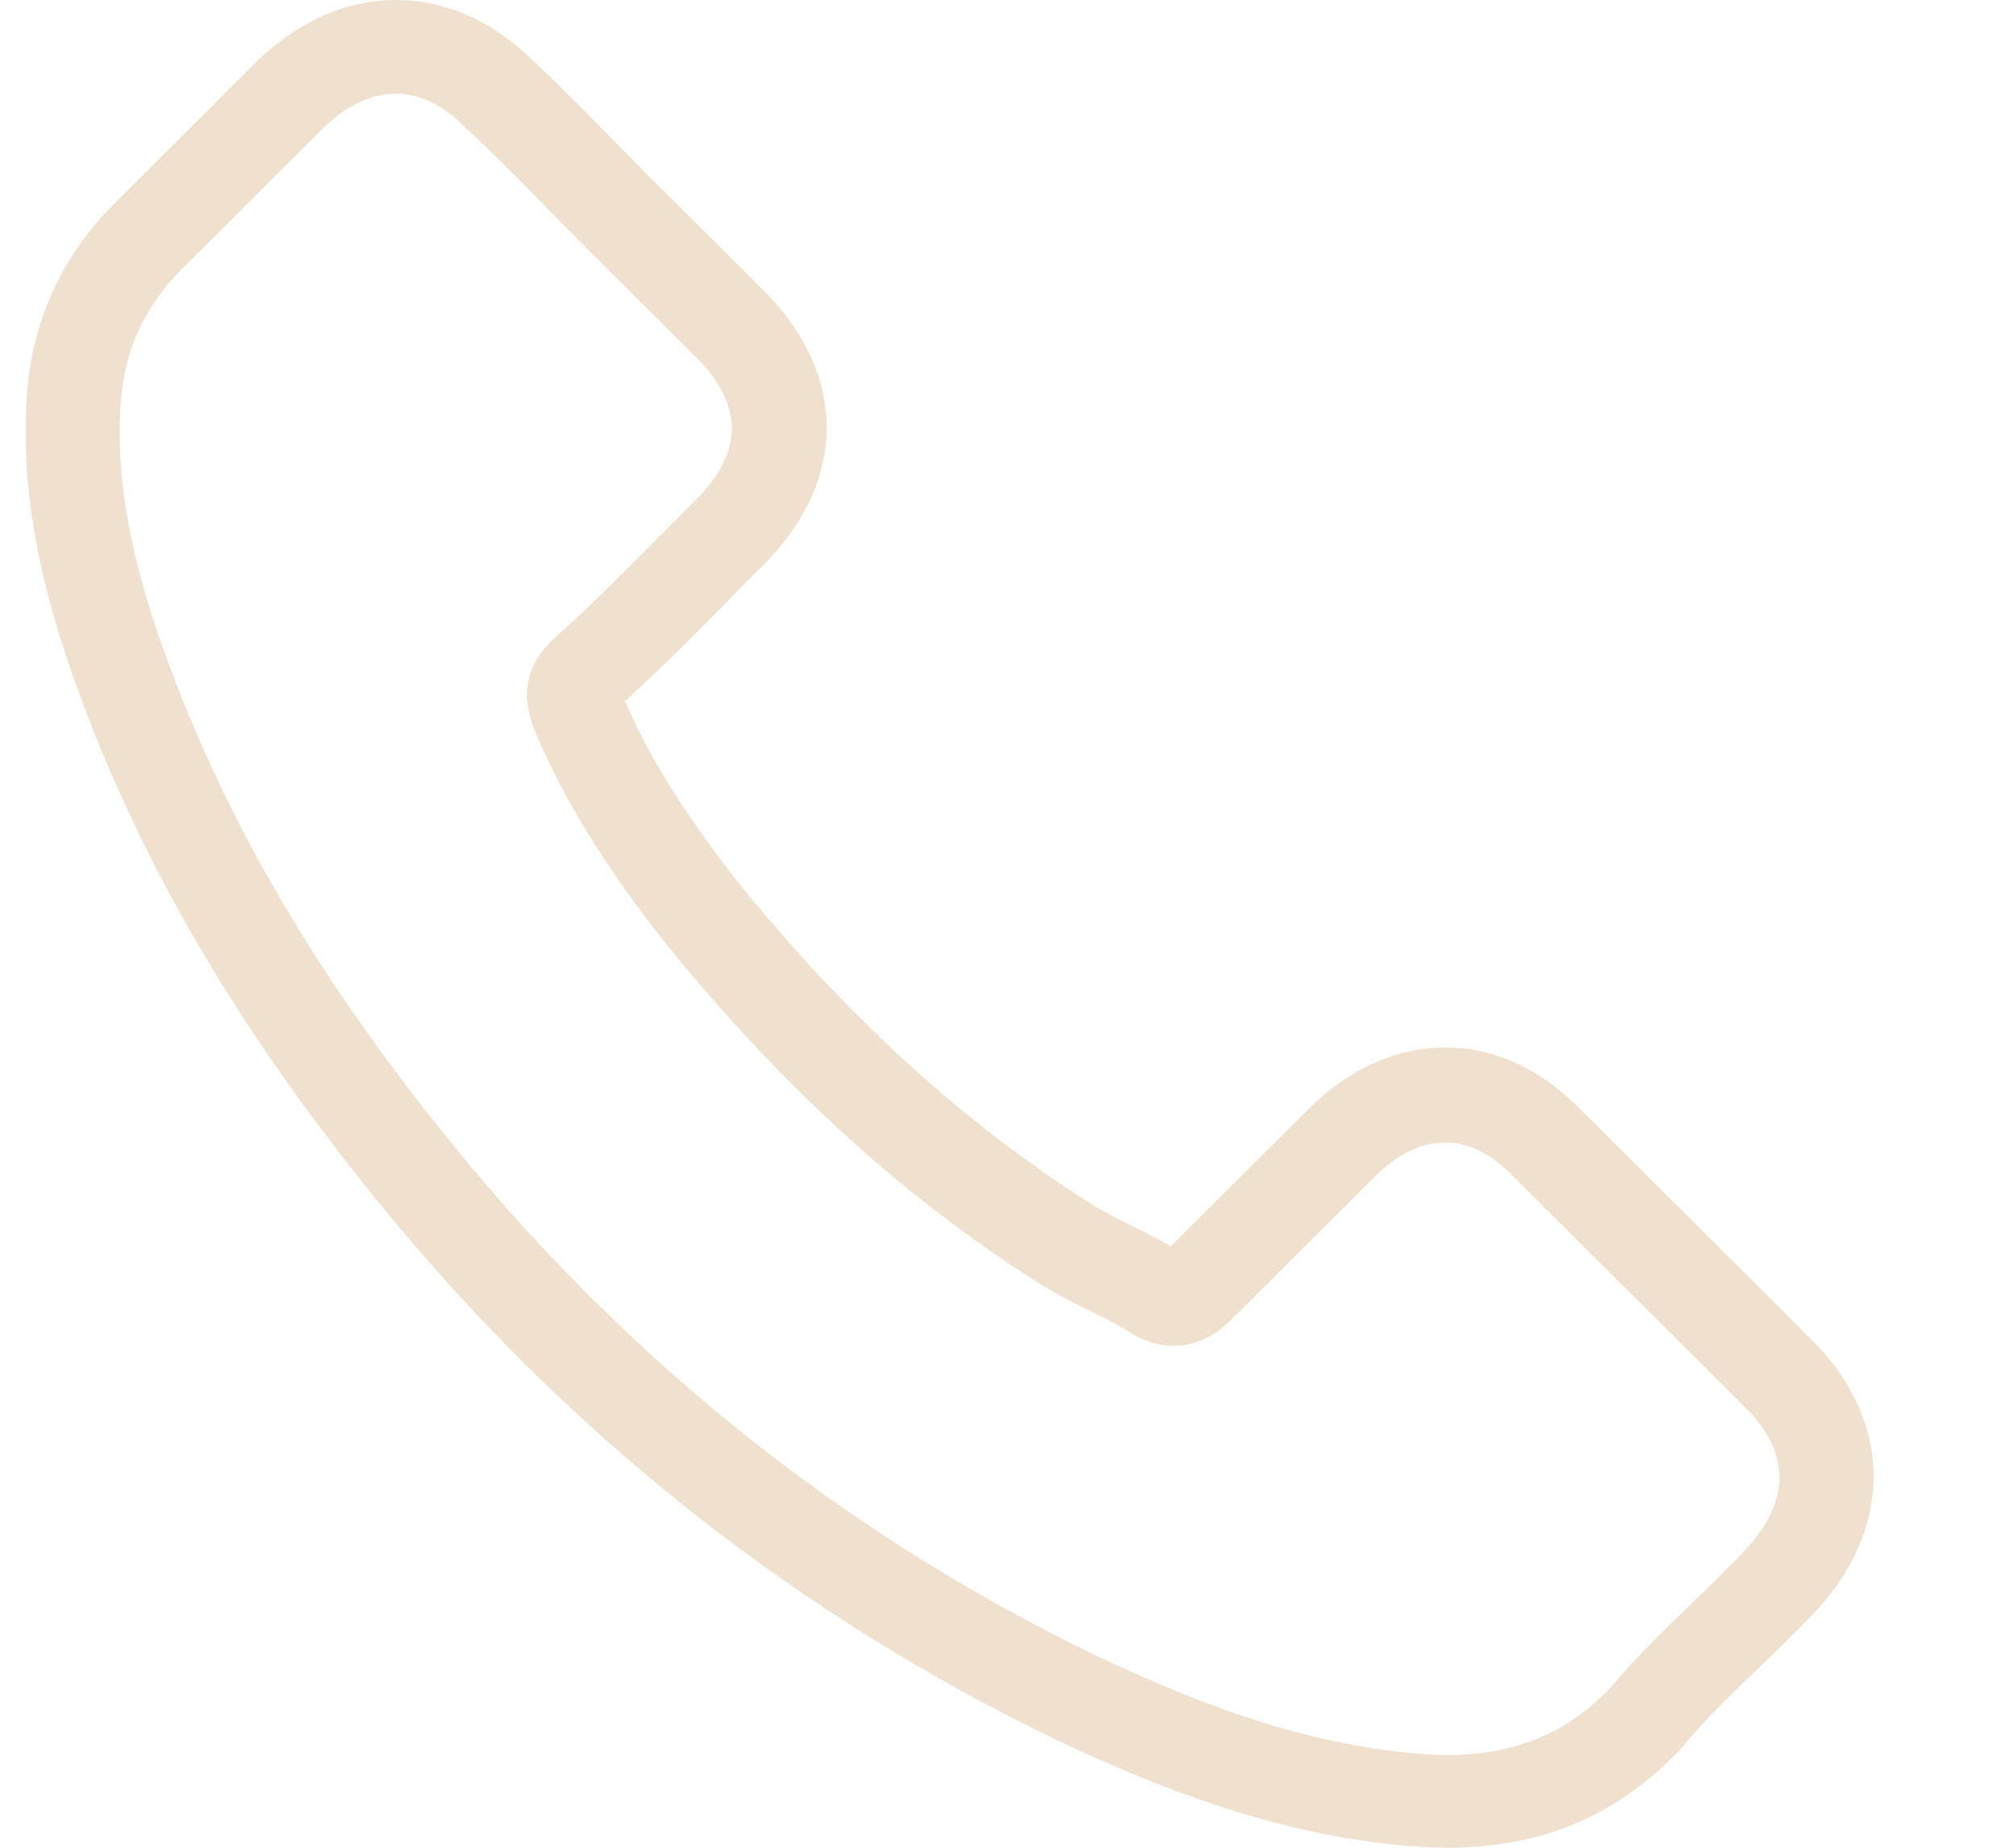
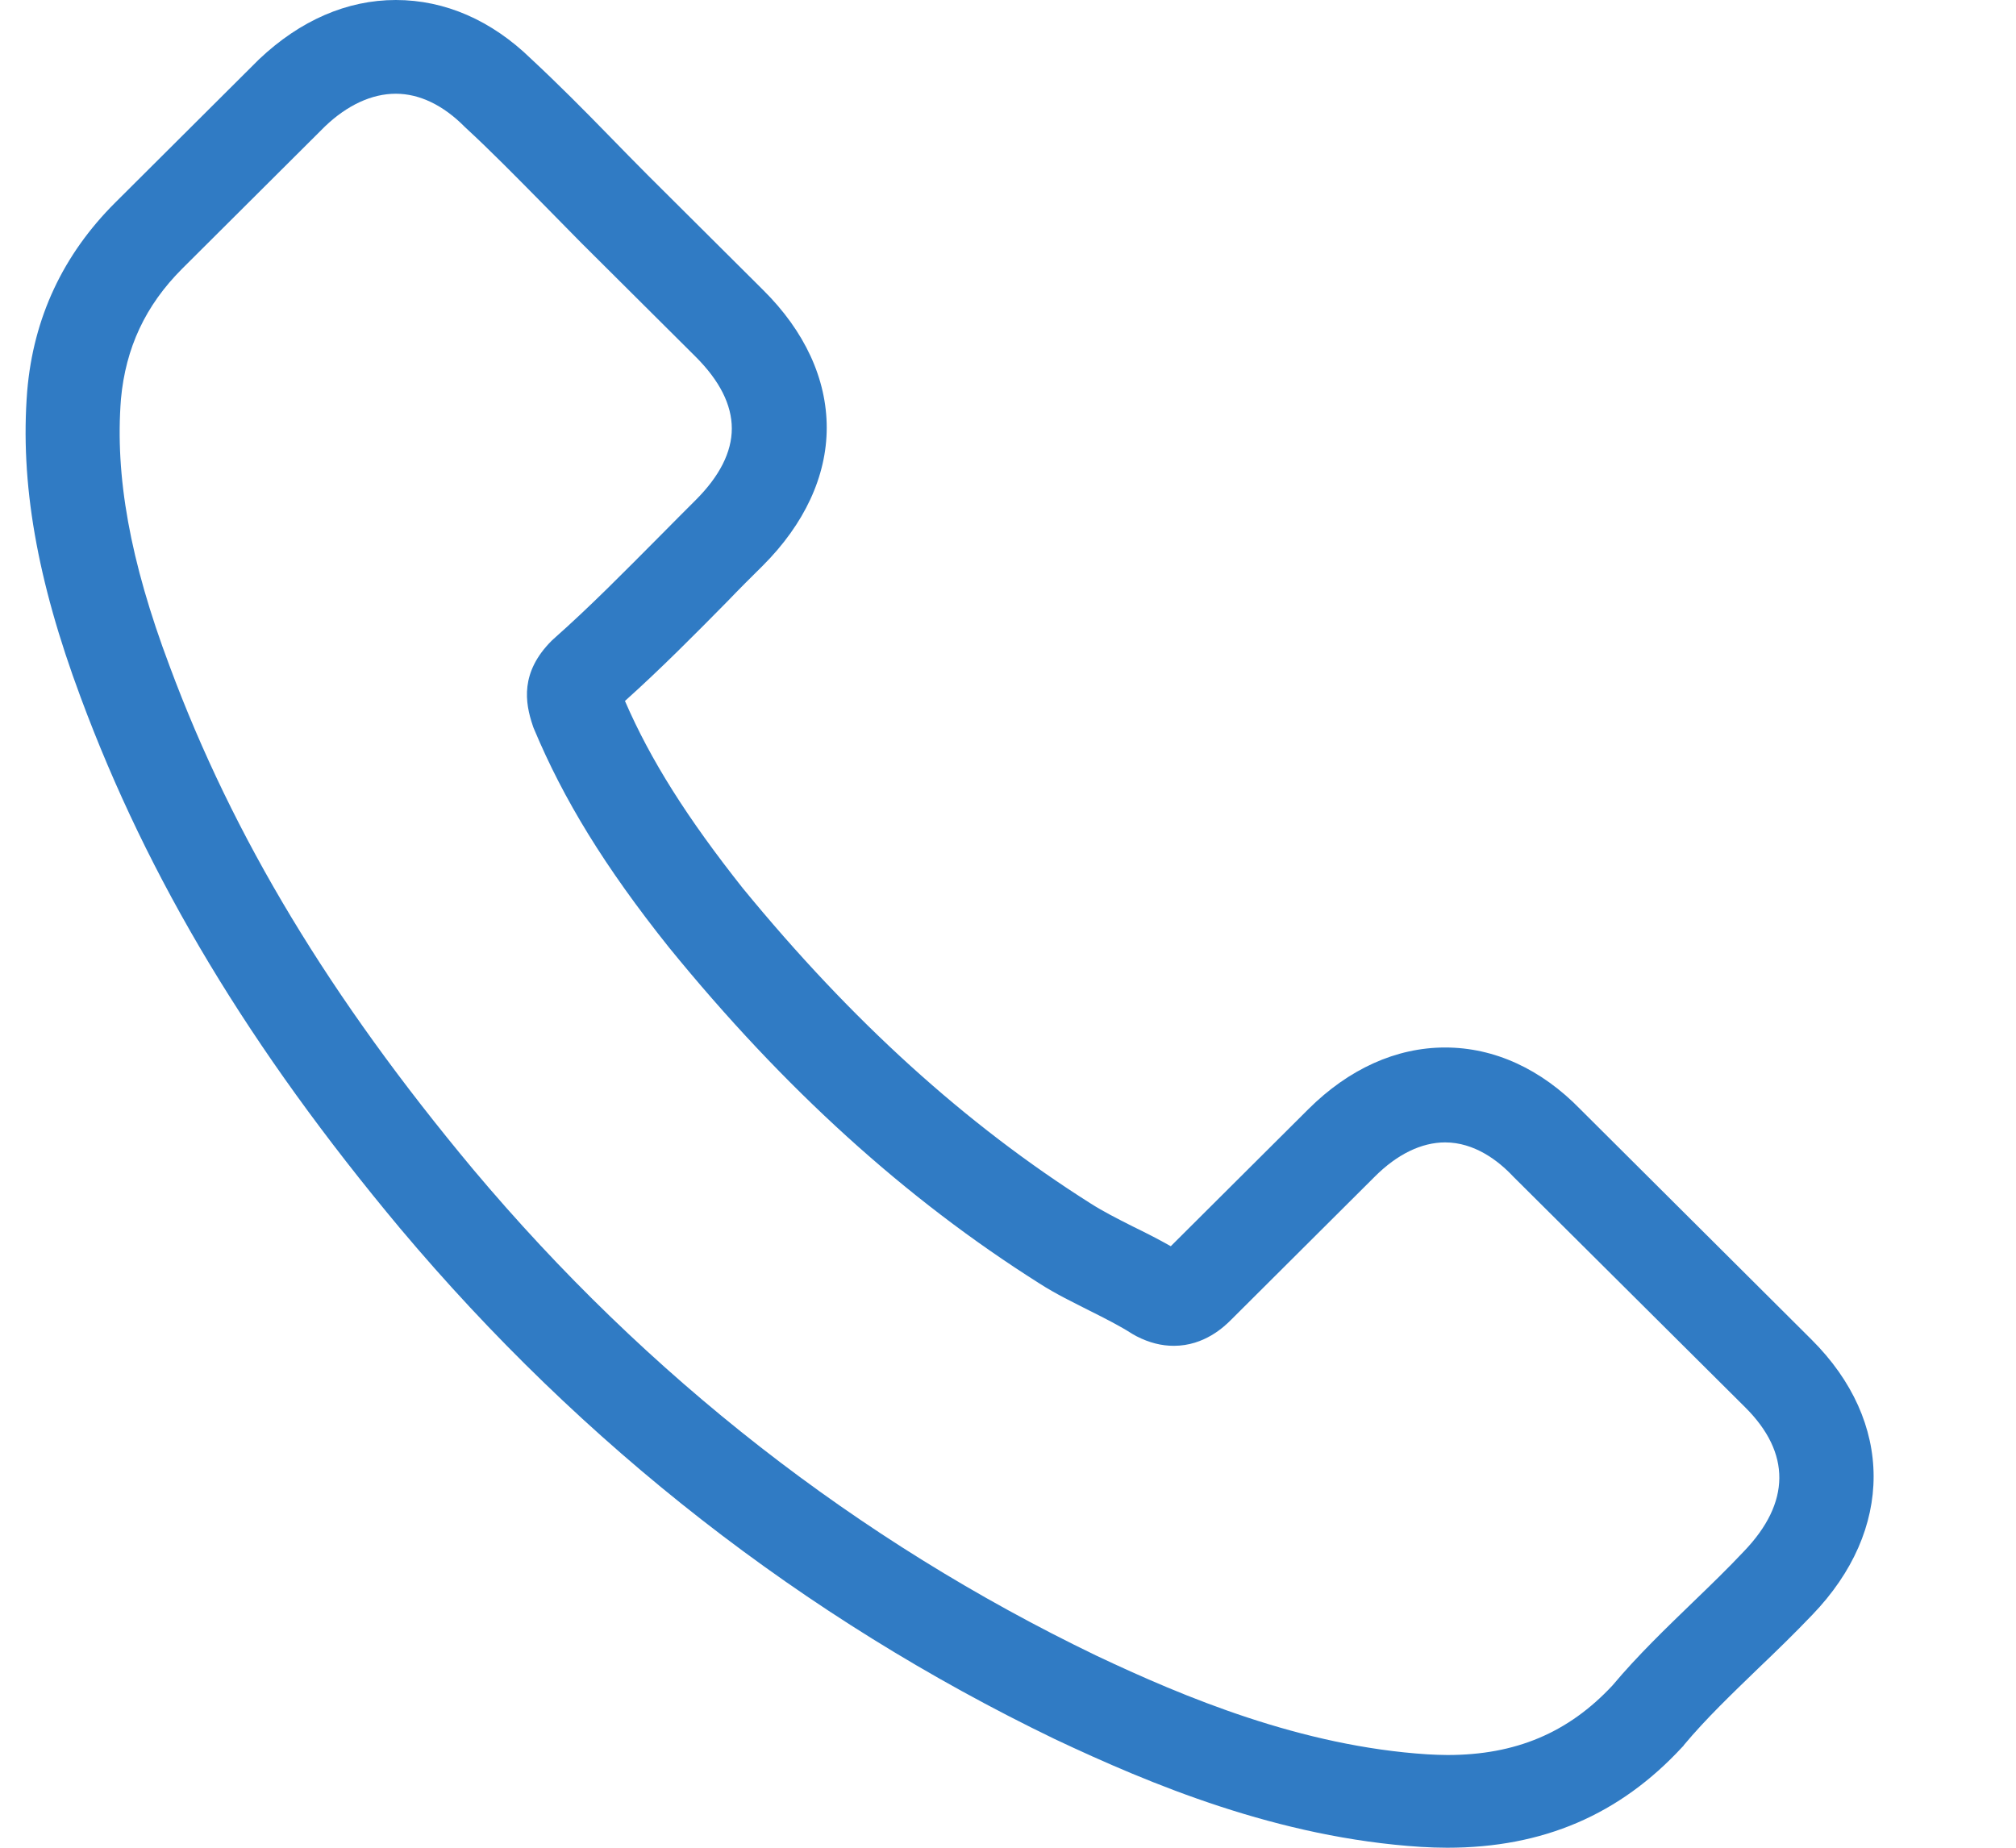
<svg xmlns="http://www.w3.org/2000/svg" width="12" height="11" viewBox="0 0 12 11" fill="none">
-   <path d="M2.381 7.312C3.471 8.609 4.782 9.63 6.278 10.353C6.848 10.622 7.609 10.941 8.458 10.995C8.511 10.998 8.561 11 8.614 11C9.184 11 9.641 10.804 10.014 10.4C10.016 10.398 10.021 10.394 10.023 10.389C10.156 10.23 10.307 10.086 10.465 9.933C10.572 9.831 10.682 9.724 10.787 9.614C11.275 9.108 11.275 8.465 10.783 7.975L9.408 6.605C9.174 6.364 8.895 6.236 8.602 6.236C8.31 6.236 8.028 6.364 7.788 6.603L6.969 7.419C6.893 7.376 6.816 7.337 6.742 7.301C6.651 7.255 6.566 7.212 6.491 7.164C5.745 6.692 5.068 6.077 4.42 5.286C4.093 4.873 3.873 4.527 3.72 4.173C3.935 3.98 4.136 3.777 4.331 3.579C4.399 3.508 4.47 3.437 4.541 3.367C4.788 3.12 4.921 2.835 4.921 2.546C4.921 2.257 4.791 1.972 4.541 1.725L3.859 1.046C3.779 0.966 3.704 0.889 3.626 0.809C3.475 0.654 3.317 0.495 3.162 0.351C2.926 0.121 2.649 0 2.356 0C2.066 0 1.787 0.121 1.542 0.353L0.686 1.206C0.375 1.516 0.199 1.892 0.162 2.327C0.119 2.872 0.219 3.451 0.48 4.151C0.881 5.233 1.485 6.239 2.381 7.312ZM0.72 2.375C0.748 2.072 0.865 1.819 1.084 1.6L1.935 0.752C2.068 0.625 2.214 0.558 2.356 0.558C2.496 0.558 2.638 0.625 2.768 0.757C2.921 0.898 3.066 1.046 3.221 1.203C3.299 1.283 3.379 1.363 3.459 1.445L4.141 2.124C4.283 2.266 4.356 2.409 4.356 2.551C4.356 2.692 4.283 2.835 4.141 2.977C4.07 3.047 3.999 3.12 3.928 3.191C3.715 3.405 3.516 3.608 3.297 3.802C3.292 3.806 3.29 3.809 3.285 3.813C3.095 4.002 3.125 4.183 3.171 4.319C3.173 4.326 3.175 4.331 3.178 4.338C3.354 4.759 3.599 5.16 3.981 5.639C4.667 6.482 5.39 7.137 6.186 7.64C6.285 7.704 6.39 7.754 6.488 7.804C6.58 7.85 6.665 7.893 6.74 7.941C6.749 7.946 6.756 7.95 6.765 7.955C6.841 7.994 6.914 8.012 6.987 8.012C7.17 8.012 7.289 7.896 7.328 7.857L8.184 7.004C8.316 6.872 8.461 6.801 8.602 6.801C8.776 6.801 8.918 6.909 9.007 7.004L10.387 8.377C10.662 8.65 10.659 8.946 10.38 9.236C10.284 9.338 10.183 9.436 10.076 9.539C9.916 9.694 9.749 9.854 9.598 10.034C9.335 10.316 9.021 10.448 8.616 10.448C8.577 10.448 8.536 10.446 8.497 10.444C7.747 10.396 7.049 10.104 6.525 9.856C5.102 9.17 3.853 8.196 2.816 6.961C1.963 5.938 1.388 4.985 1.009 3.964C0.773 3.337 0.684 2.833 0.72 2.375Z" fill="#f0e1ce" />
+   <path d="M2.381 7.312C3.471 8.609 4.782 9.63 6.278 10.353C6.848 10.622 7.609 10.941 8.458 10.995C8.511 10.998 8.561 11 8.614 11C9.184 11 9.641 10.804 10.014 10.4C10.016 10.398 10.021 10.394 10.023 10.389C10.156 10.23 10.307 10.086 10.465 9.933C10.572 9.831 10.682 9.724 10.787 9.614C11.275 9.108 11.275 8.465 10.783 7.975L9.408 6.605C9.174 6.364 8.895 6.236 8.602 6.236C8.31 6.236 8.028 6.364 7.788 6.603L6.969 7.419C6.893 7.376 6.816 7.337 6.742 7.301C6.651 7.255 6.566 7.212 6.491 7.164C5.745 6.692 5.068 6.077 4.42 5.286C4.093 4.873 3.873 4.527 3.72 4.173C3.935 3.98 4.136 3.777 4.331 3.579C4.399 3.508 4.47 3.437 4.541 3.367C4.788 3.12 4.921 2.835 4.921 2.546C4.921 2.257 4.791 1.972 4.541 1.725L3.859 1.046C3.779 0.966 3.704 0.889 3.626 0.809C3.475 0.654 3.317 0.495 3.162 0.351C2.926 0.121 2.649 0 2.356 0C2.066 0 1.787 0.121 1.542 0.353L0.686 1.206C0.375 1.516 0.199 1.892 0.162 2.327C0.119 2.872 0.219 3.451 0.48 4.151C0.881 5.233 1.485 6.239 2.381 7.312ZM0.72 2.375C0.748 2.072 0.865 1.819 1.084 1.6L1.935 0.752C2.068 0.625 2.214 0.558 2.356 0.558C2.496 0.558 2.638 0.625 2.768 0.757C2.921 0.898 3.066 1.046 3.221 1.203C3.299 1.283 3.379 1.363 3.459 1.445L4.141 2.124C4.283 2.266 4.356 2.409 4.356 2.551C4.356 2.692 4.283 2.835 4.141 2.977C4.07 3.047 3.999 3.12 3.928 3.191C3.715 3.405 3.516 3.608 3.297 3.802C3.292 3.806 3.29 3.809 3.285 3.813C3.095 4.002 3.125 4.183 3.171 4.319C3.173 4.326 3.175 4.331 3.178 4.338C3.354 4.759 3.599 5.16 3.981 5.639C4.667 6.482 5.39 7.137 6.186 7.64C6.285 7.704 6.39 7.754 6.488 7.804C6.58 7.85 6.665 7.893 6.74 7.941C6.749 7.946 6.756 7.95 6.765 7.955C6.841 7.994 6.914 8.012 6.987 8.012C7.17 8.012 7.289 7.896 7.328 7.857L8.184 7.004C8.316 6.872 8.461 6.801 8.602 6.801C8.776 6.801 8.918 6.909 9.007 7.004L10.387 8.377C10.662 8.65 10.659 8.946 10.38 9.236C10.284 9.338 10.183 9.436 10.076 9.539C9.916 9.694 9.749 9.854 9.598 10.034C9.335 10.316 9.021 10.448 8.616 10.448C8.577 10.448 8.536 10.446 8.497 10.444C7.747 10.396 7.049 10.104 6.525 9.856C5.102 9.17 3.853 8.196 2.816 6.961C1.963 5.938 1.388 4.985 1.009 3.964C0.773 3.337 0.684 2.833 0.72 2.375Z" fill="#307BC4" />
</svg>
